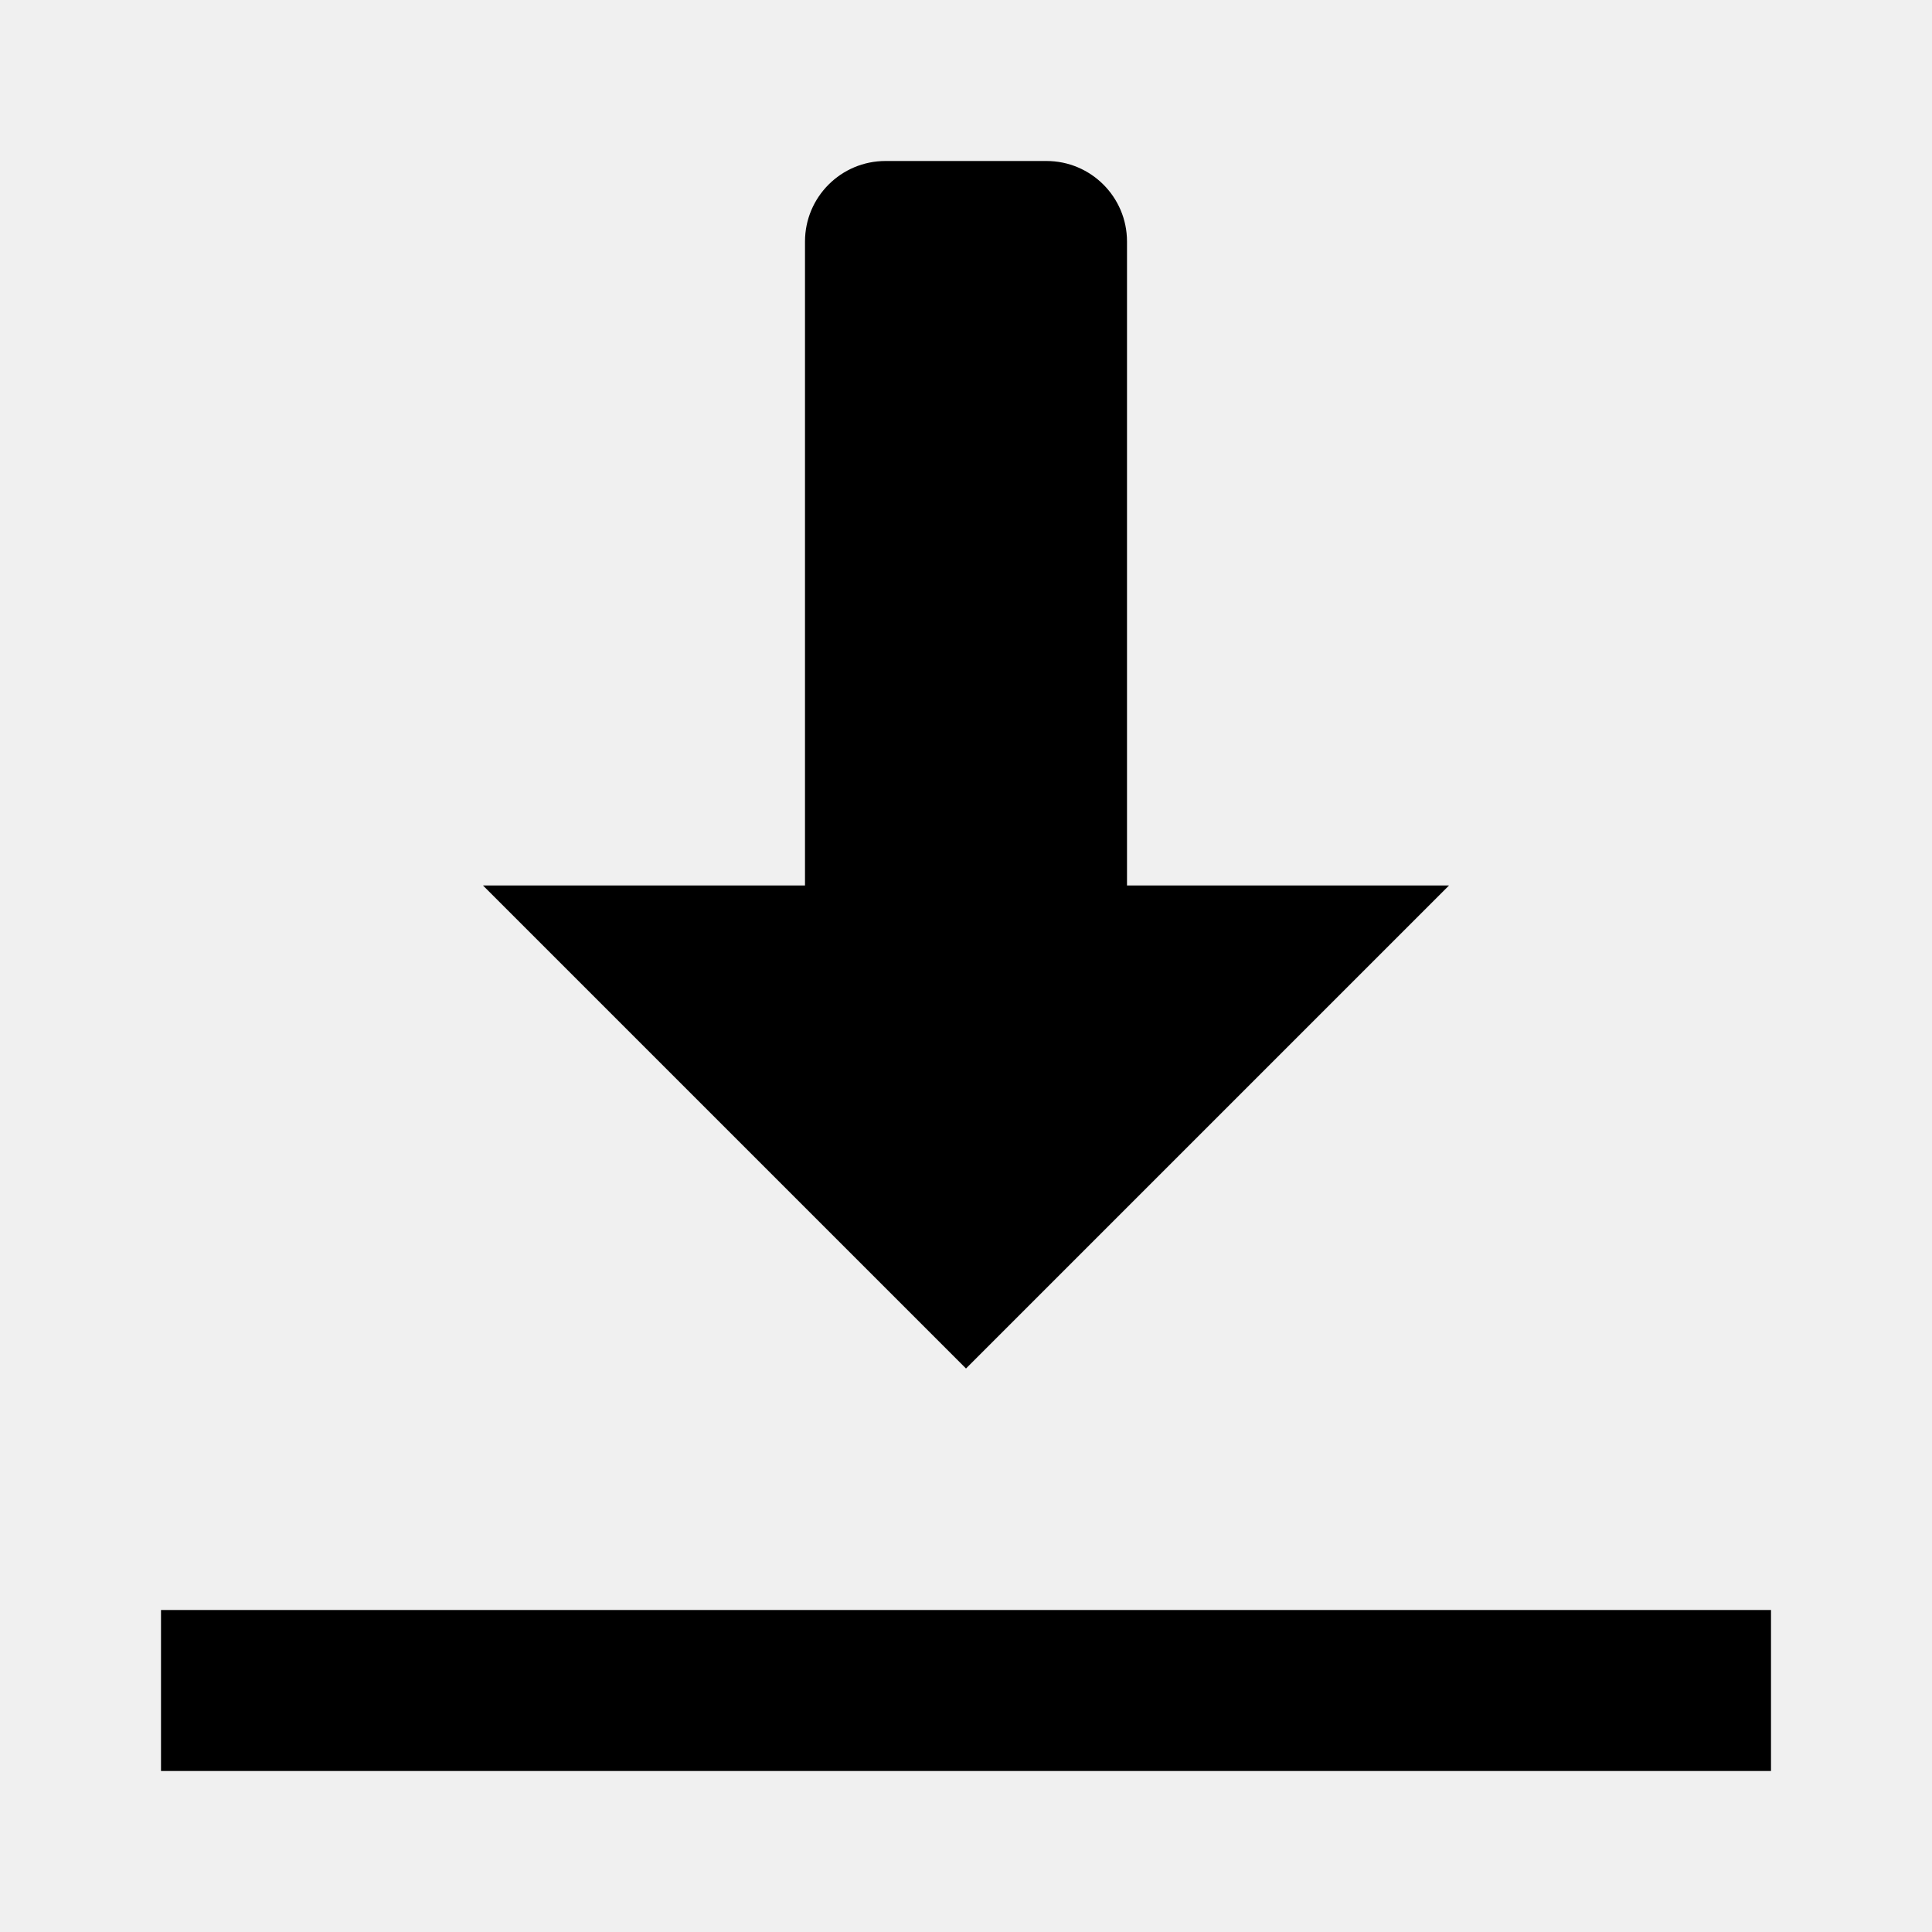
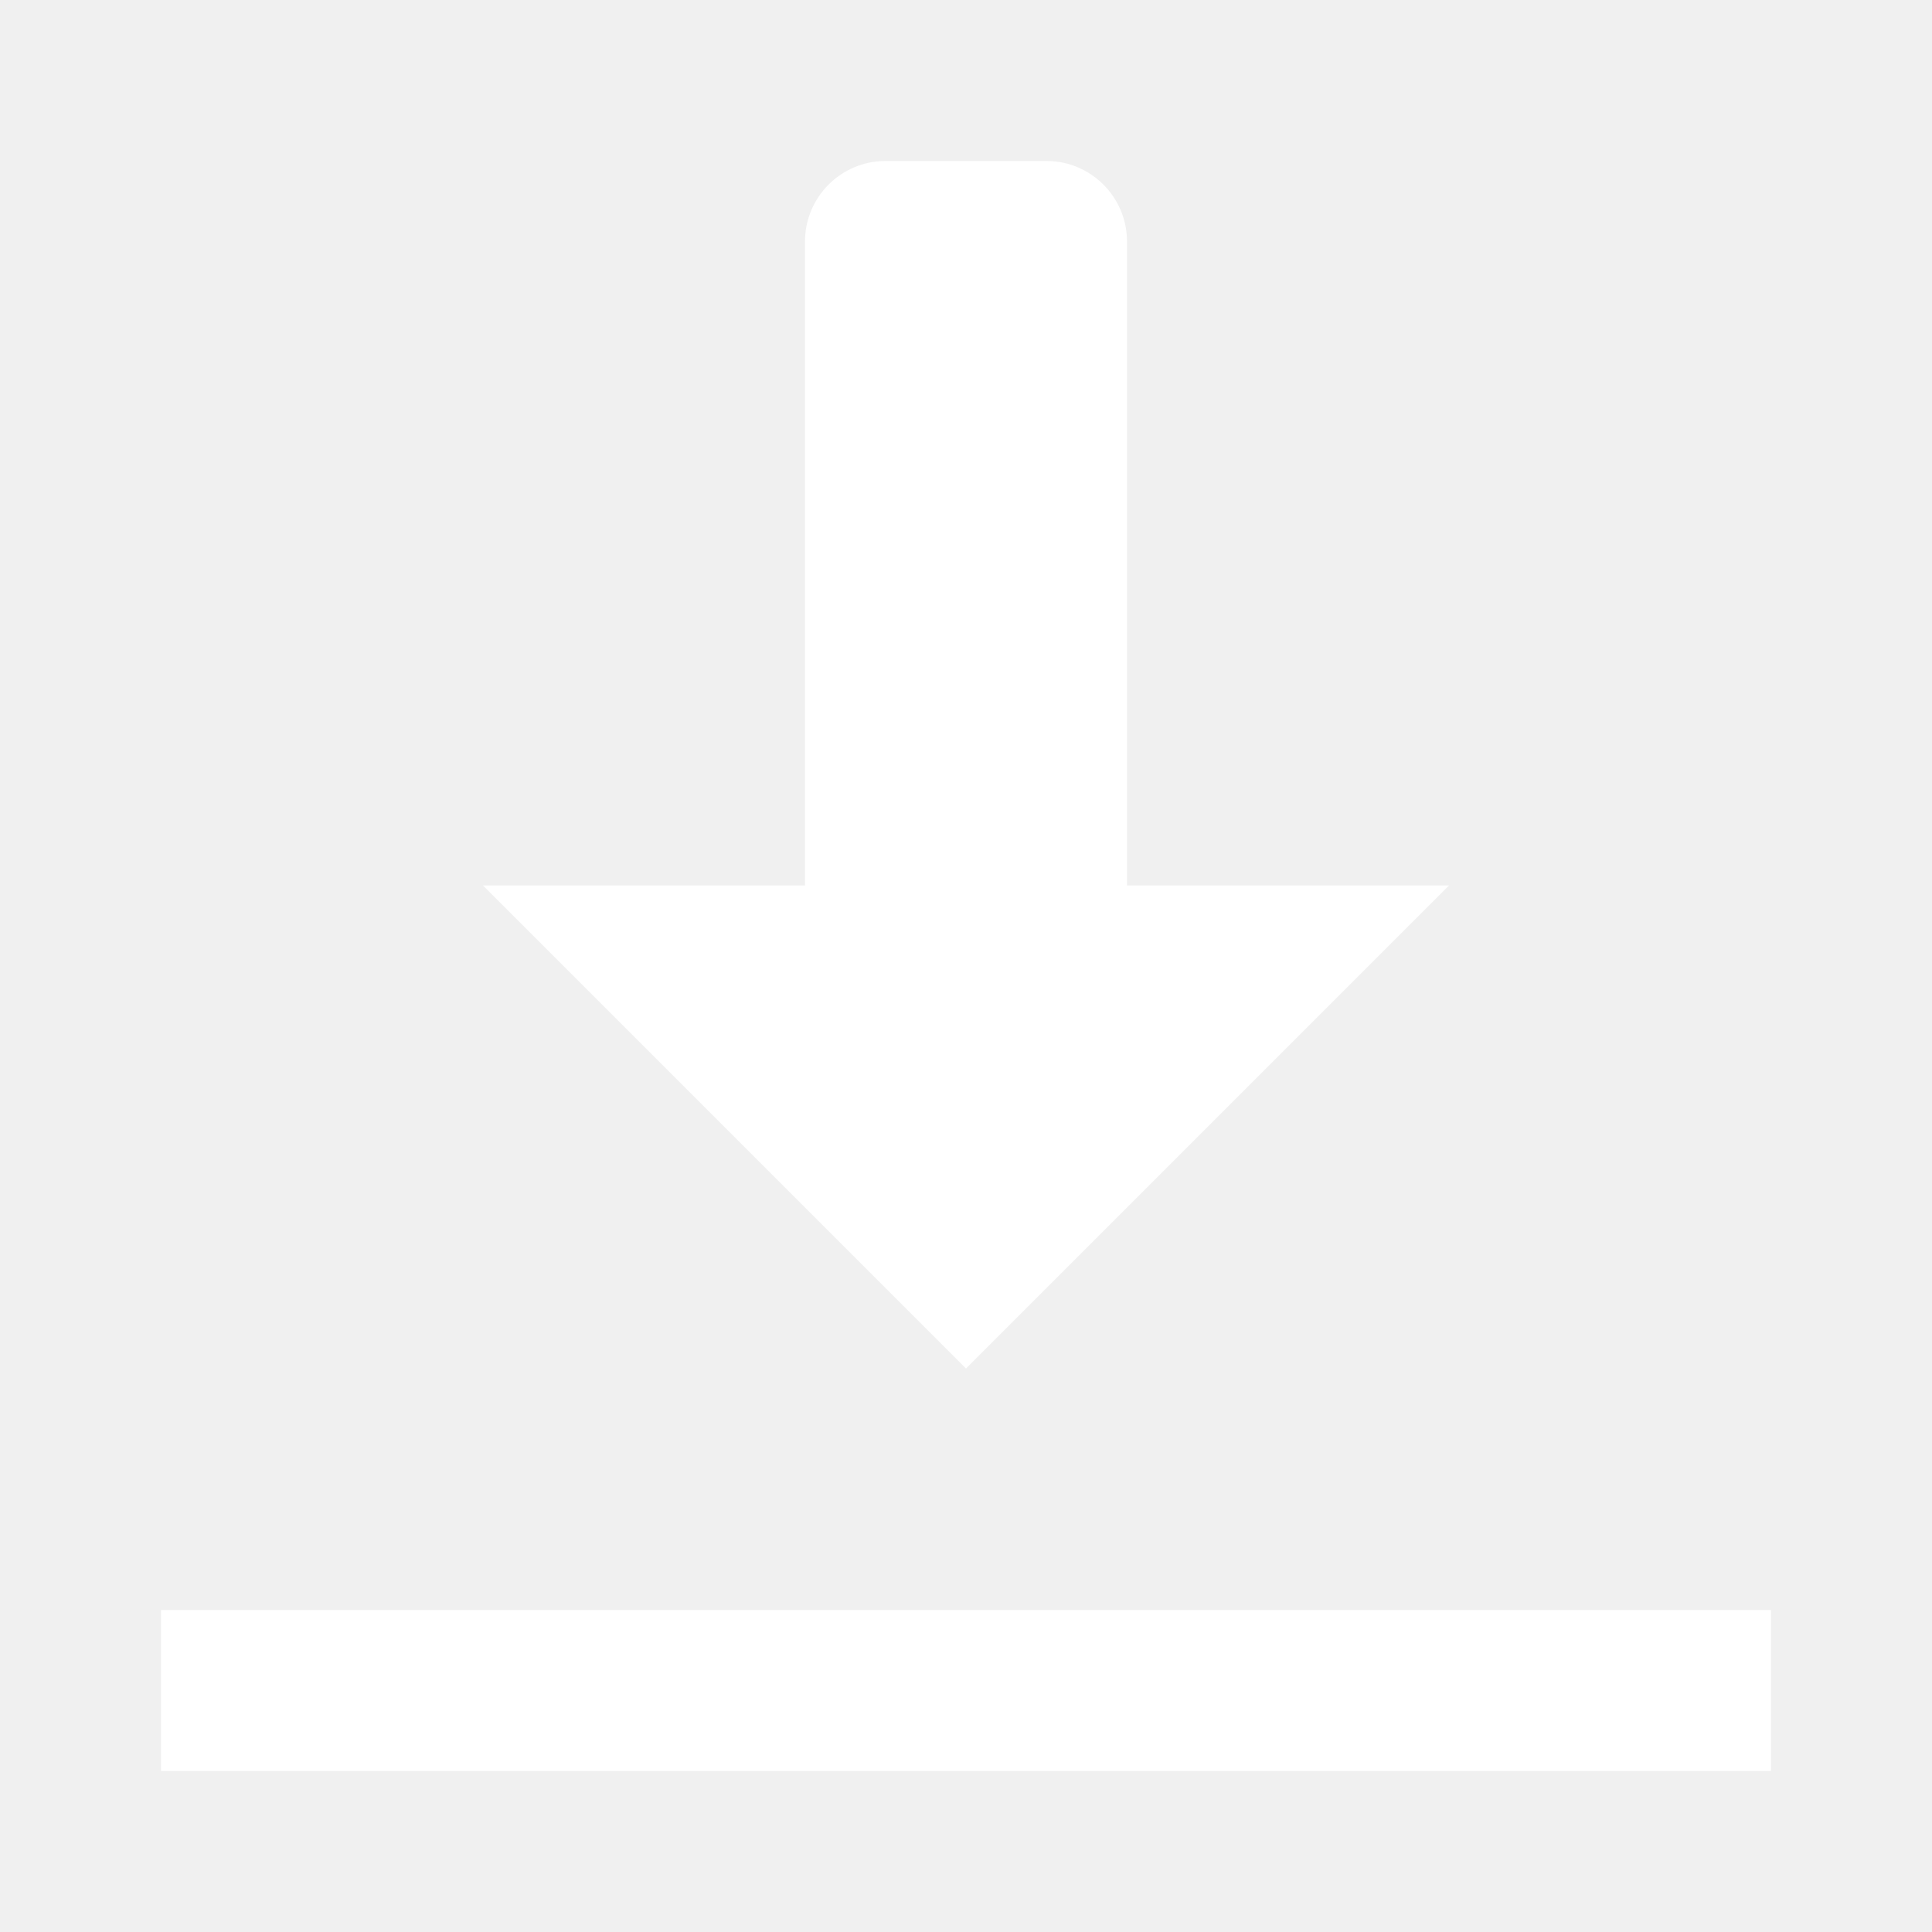
<svg xmlns="http://www.w3.org/2000/svg" width="24" height="24" viewBox="0 0 24 24" fill="none">
-   <path d="M11 2C10.448 2 10 2.448 10 3V11H6L12 17L18 11H14V3C14 2.448 13.552 2 13 2H11ZM2 20V22H22V20H2Z" fill="black" />
+   <path d="M11 2C10.448 2 10 2.448 10 3V11H6L12 17L18 11H14V3C14 2.448 13.552 2 13 2H11ZM2 20V22H22V20H2Z" fill="white" />
</svg>
